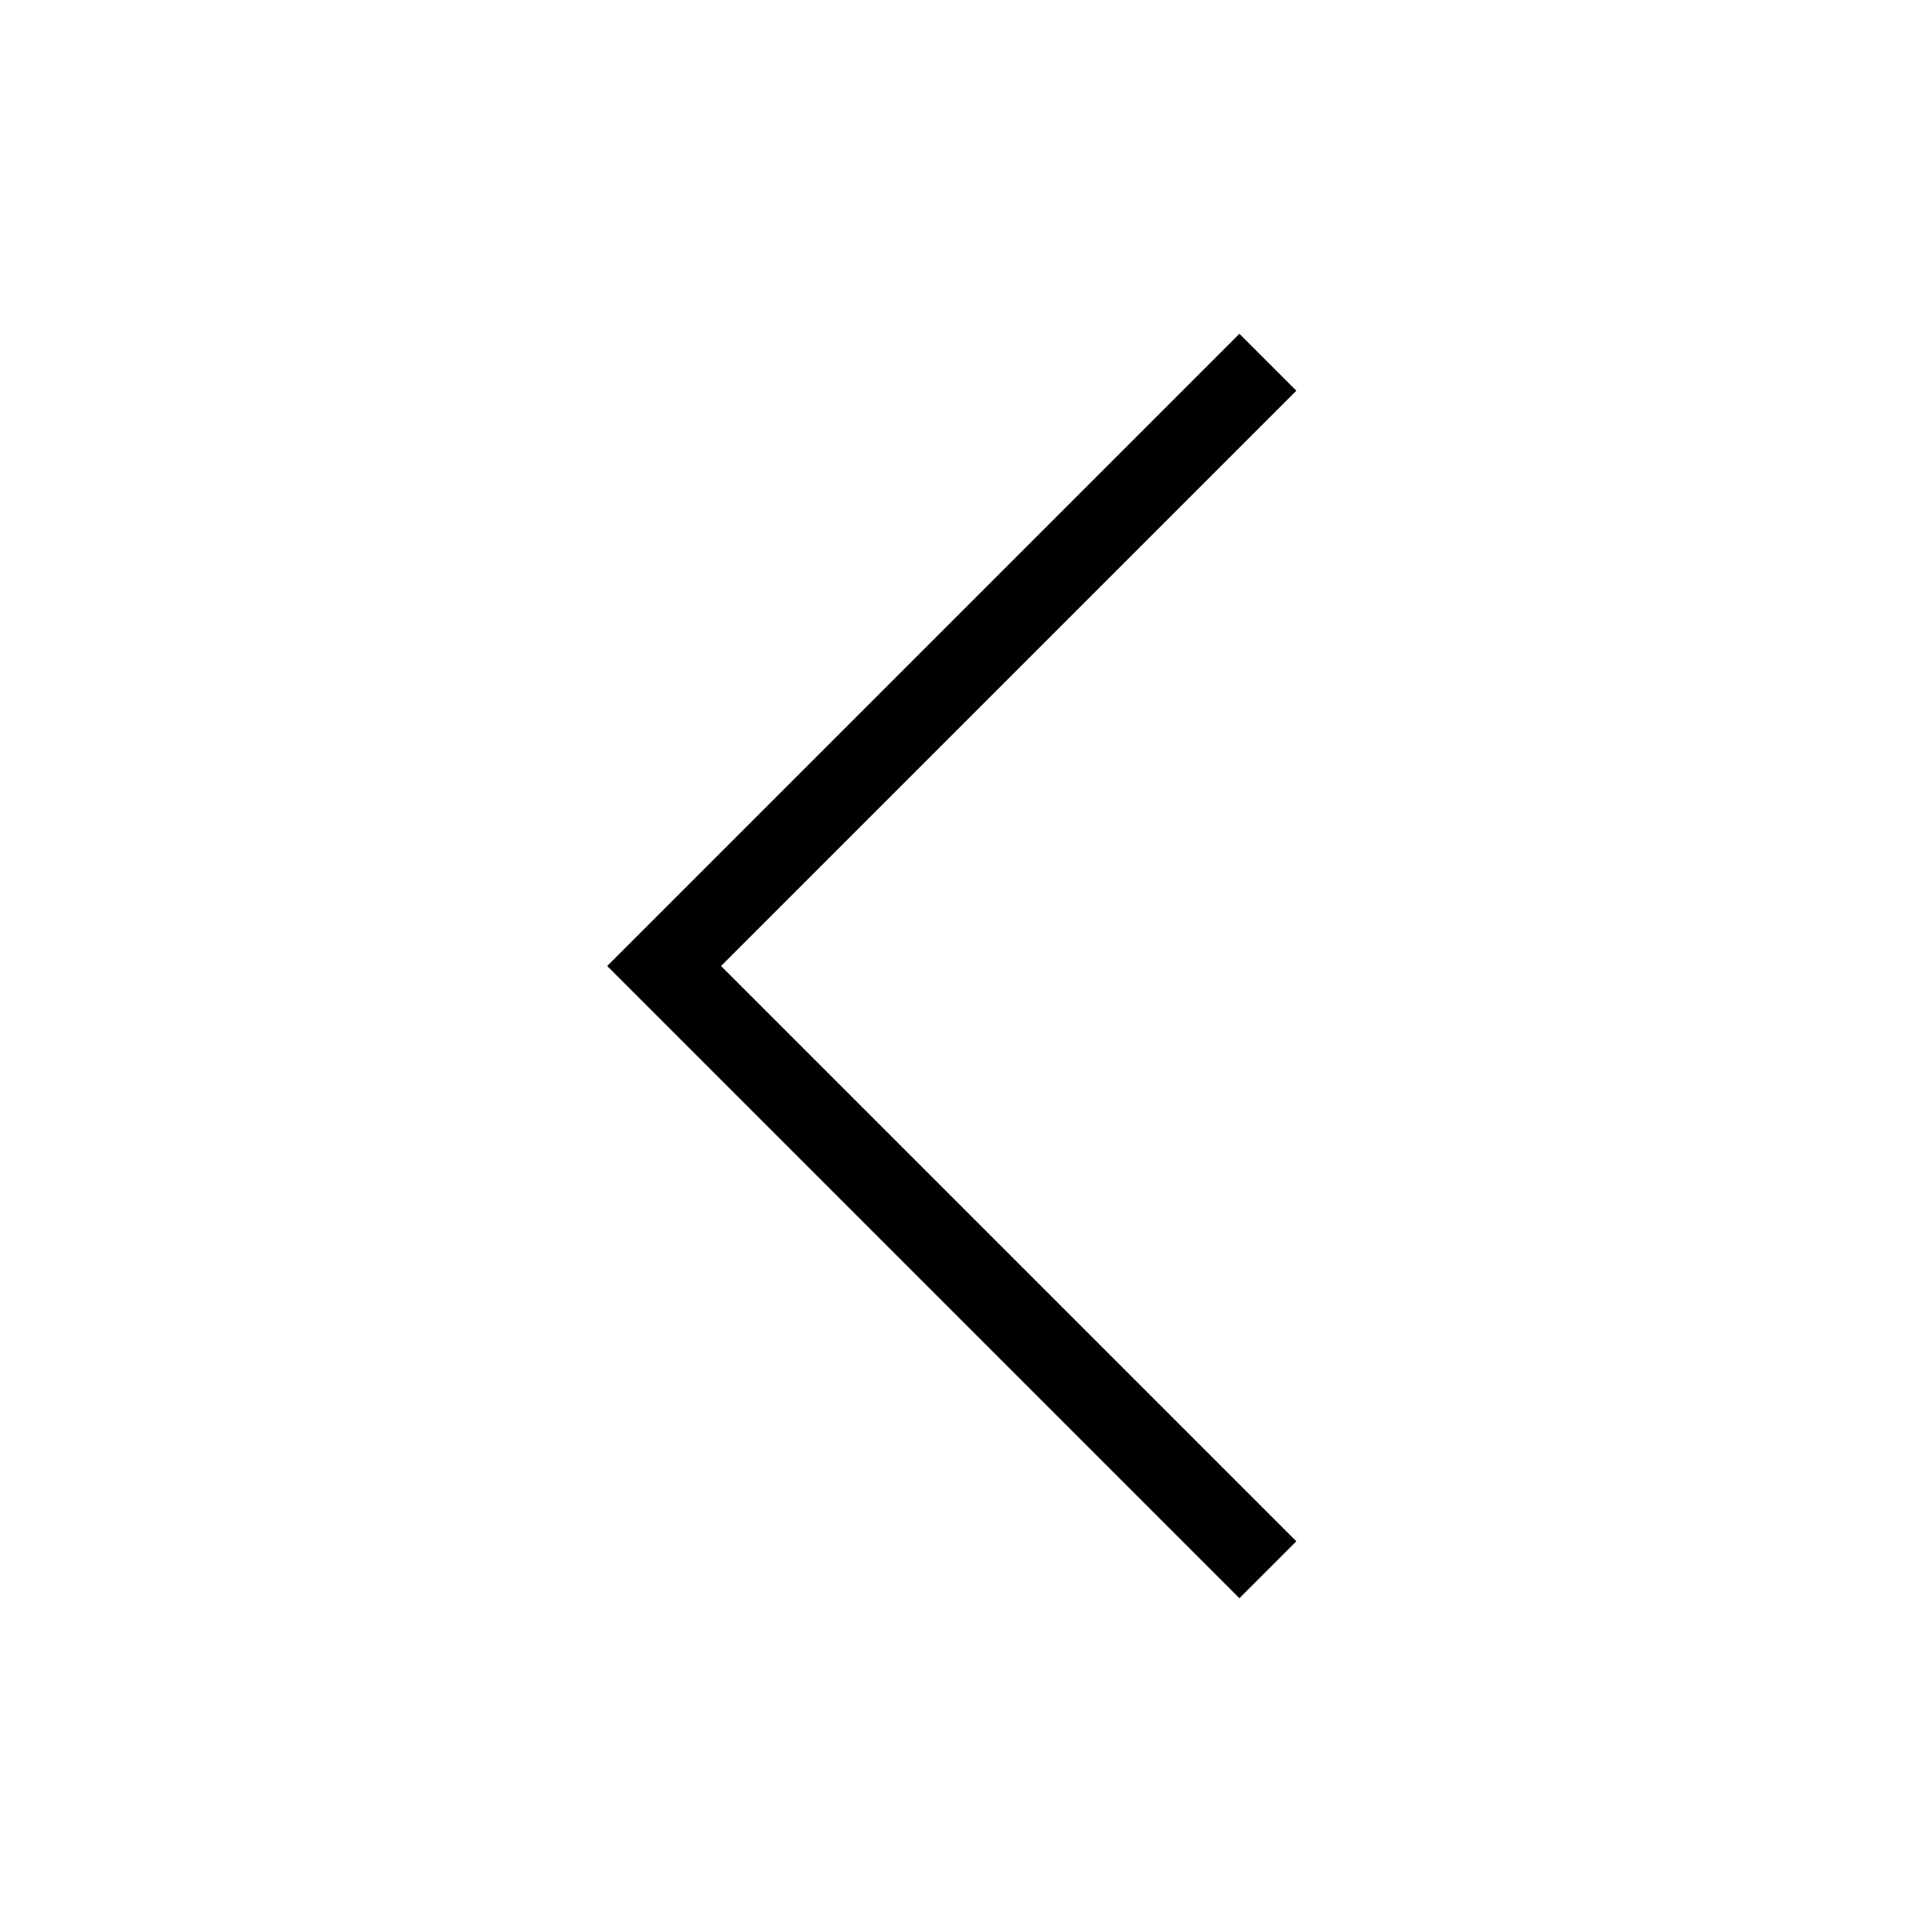
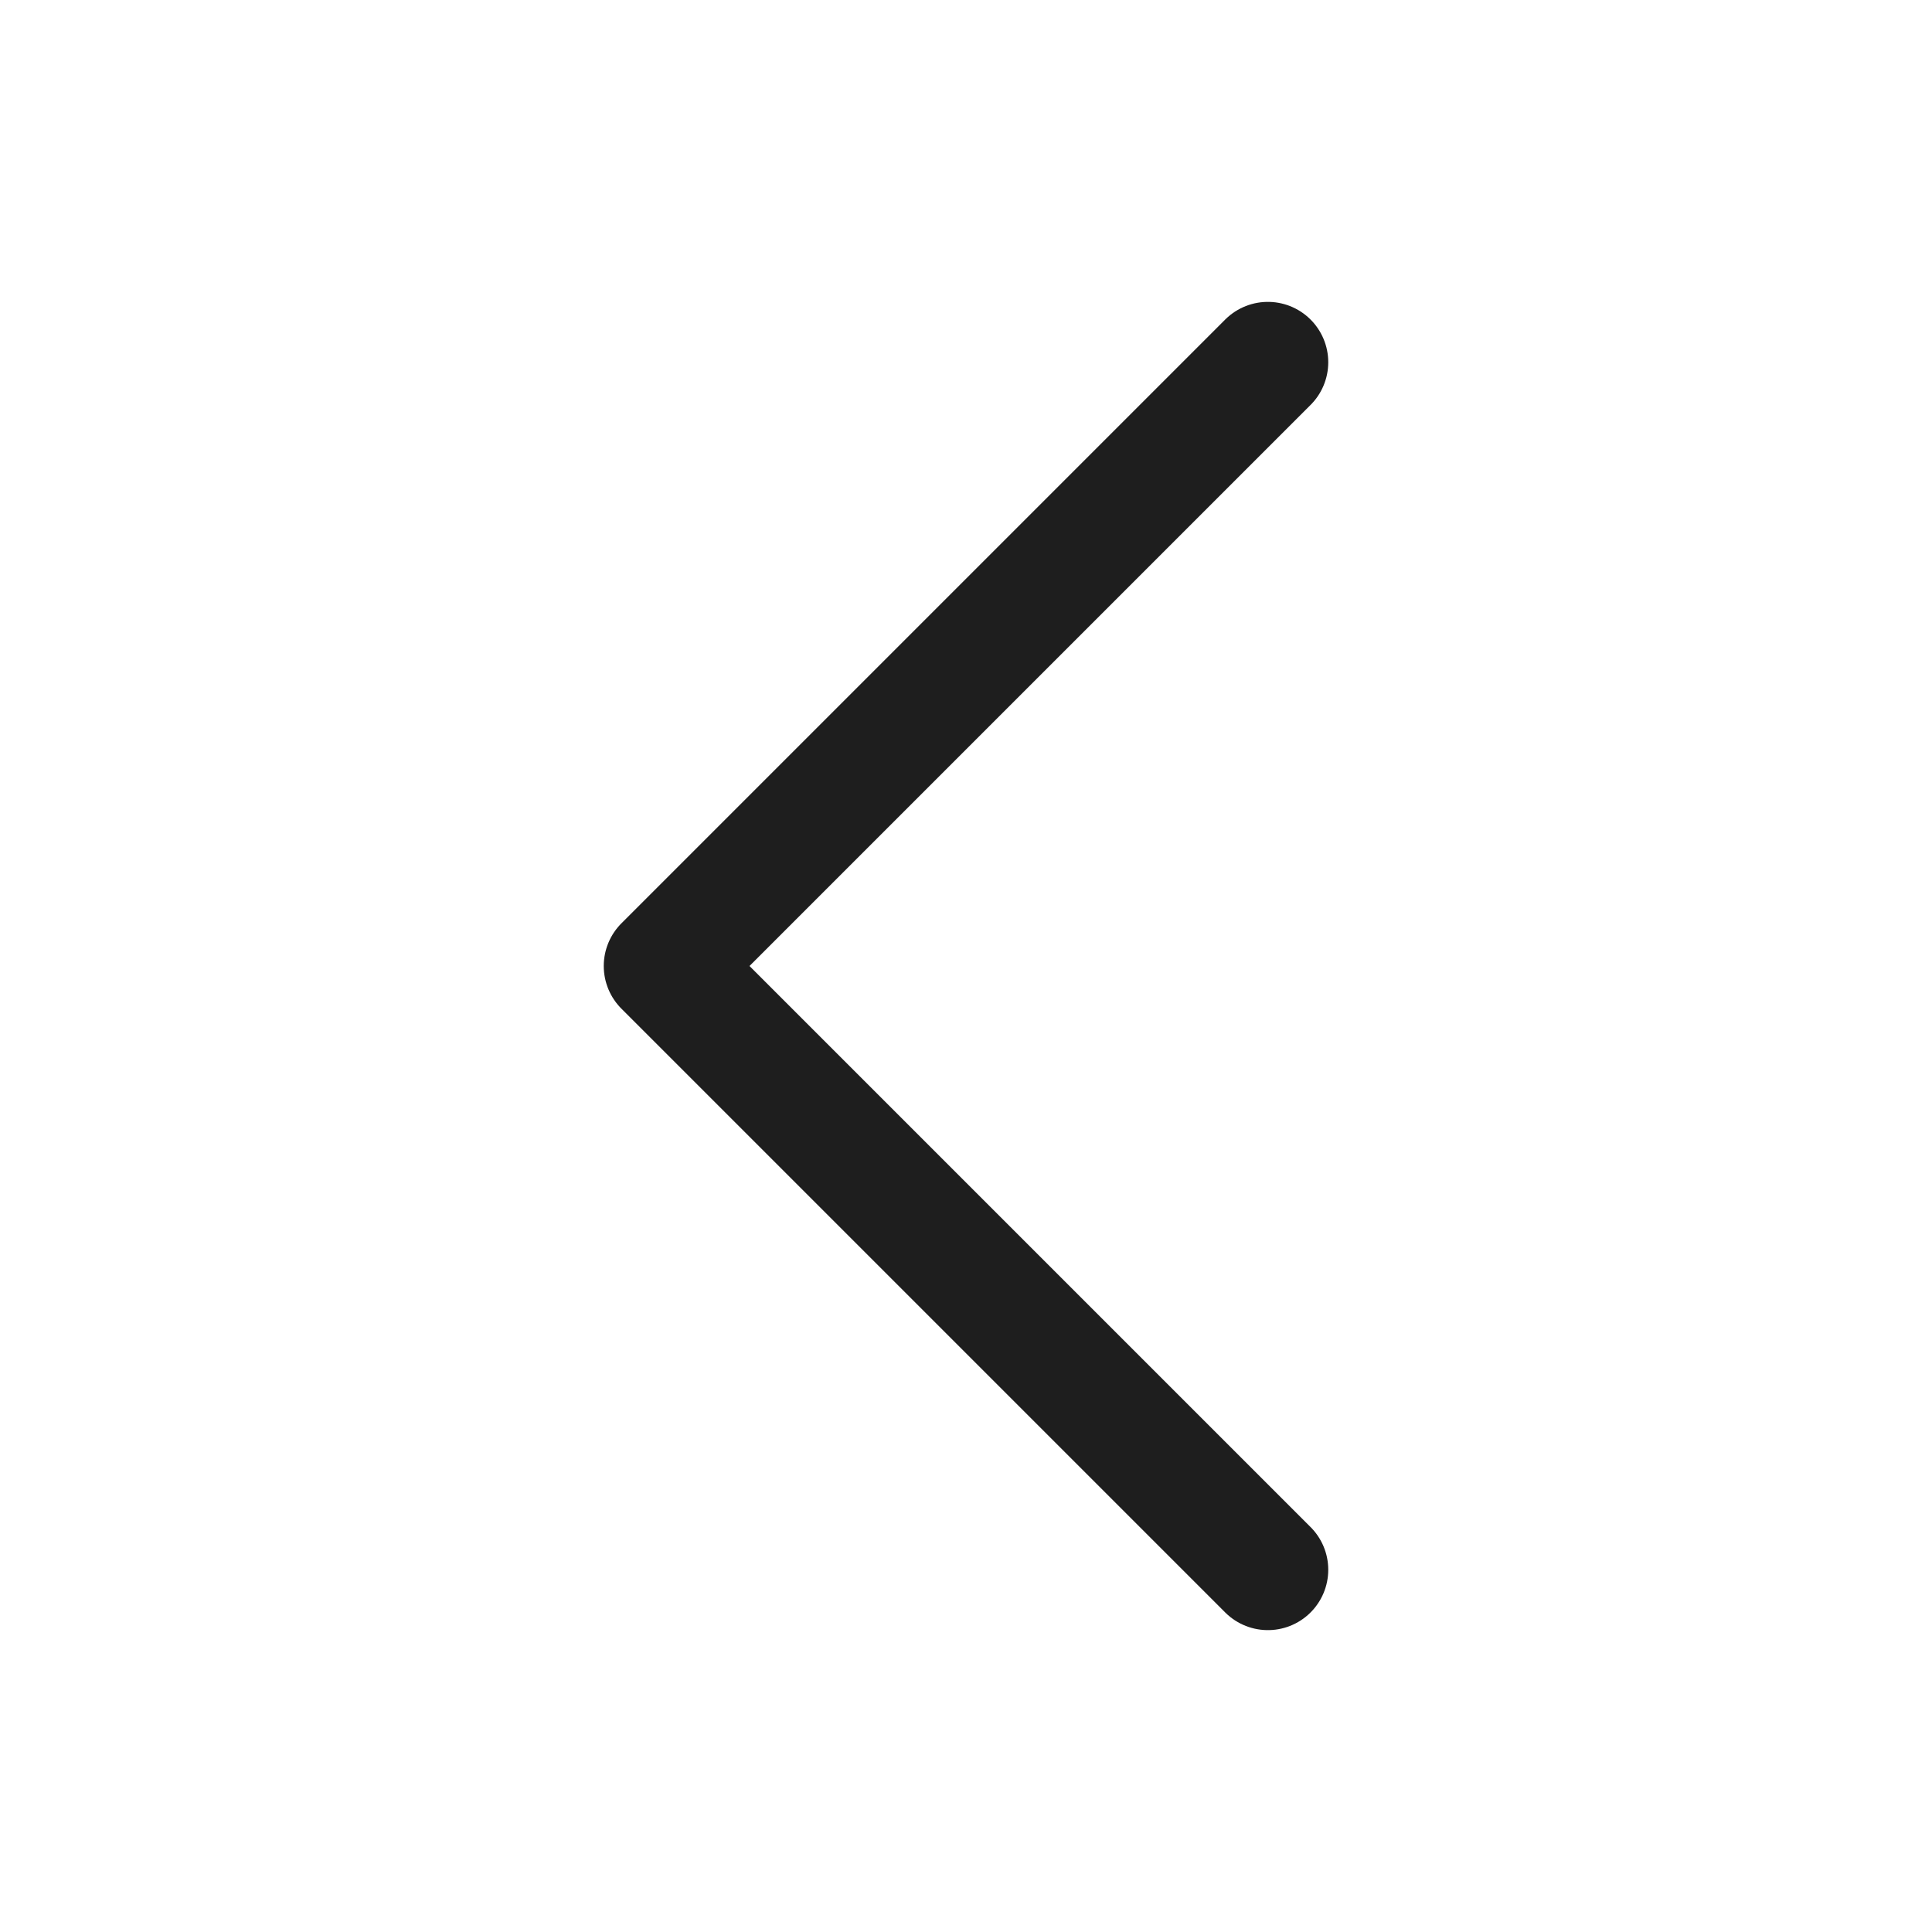
- <svg xmlns="http://www.w3.org/2000/svg" fill="none" viewBox="0 0 24 24" strokeWidth="1.5" stroke="currentColor" className="w-5 h-5">
-   <path strokeLinecap="round" strokeLinejoin="round" d="M15.75 19.5L8.25 12l7.5-7.5" />
+ <svg xmlns="http://www.w3.org/2000/svg" width="24" height="24" viewBox="0 0 24 24" fill="none">
+   <path d="M15.75 19.5 8.25 12l7.5-7.5" stroke="#1E1E1E" stroke-width="1.5" stroke-linecap="round" stroke-linejoin="round" />
</svg>
